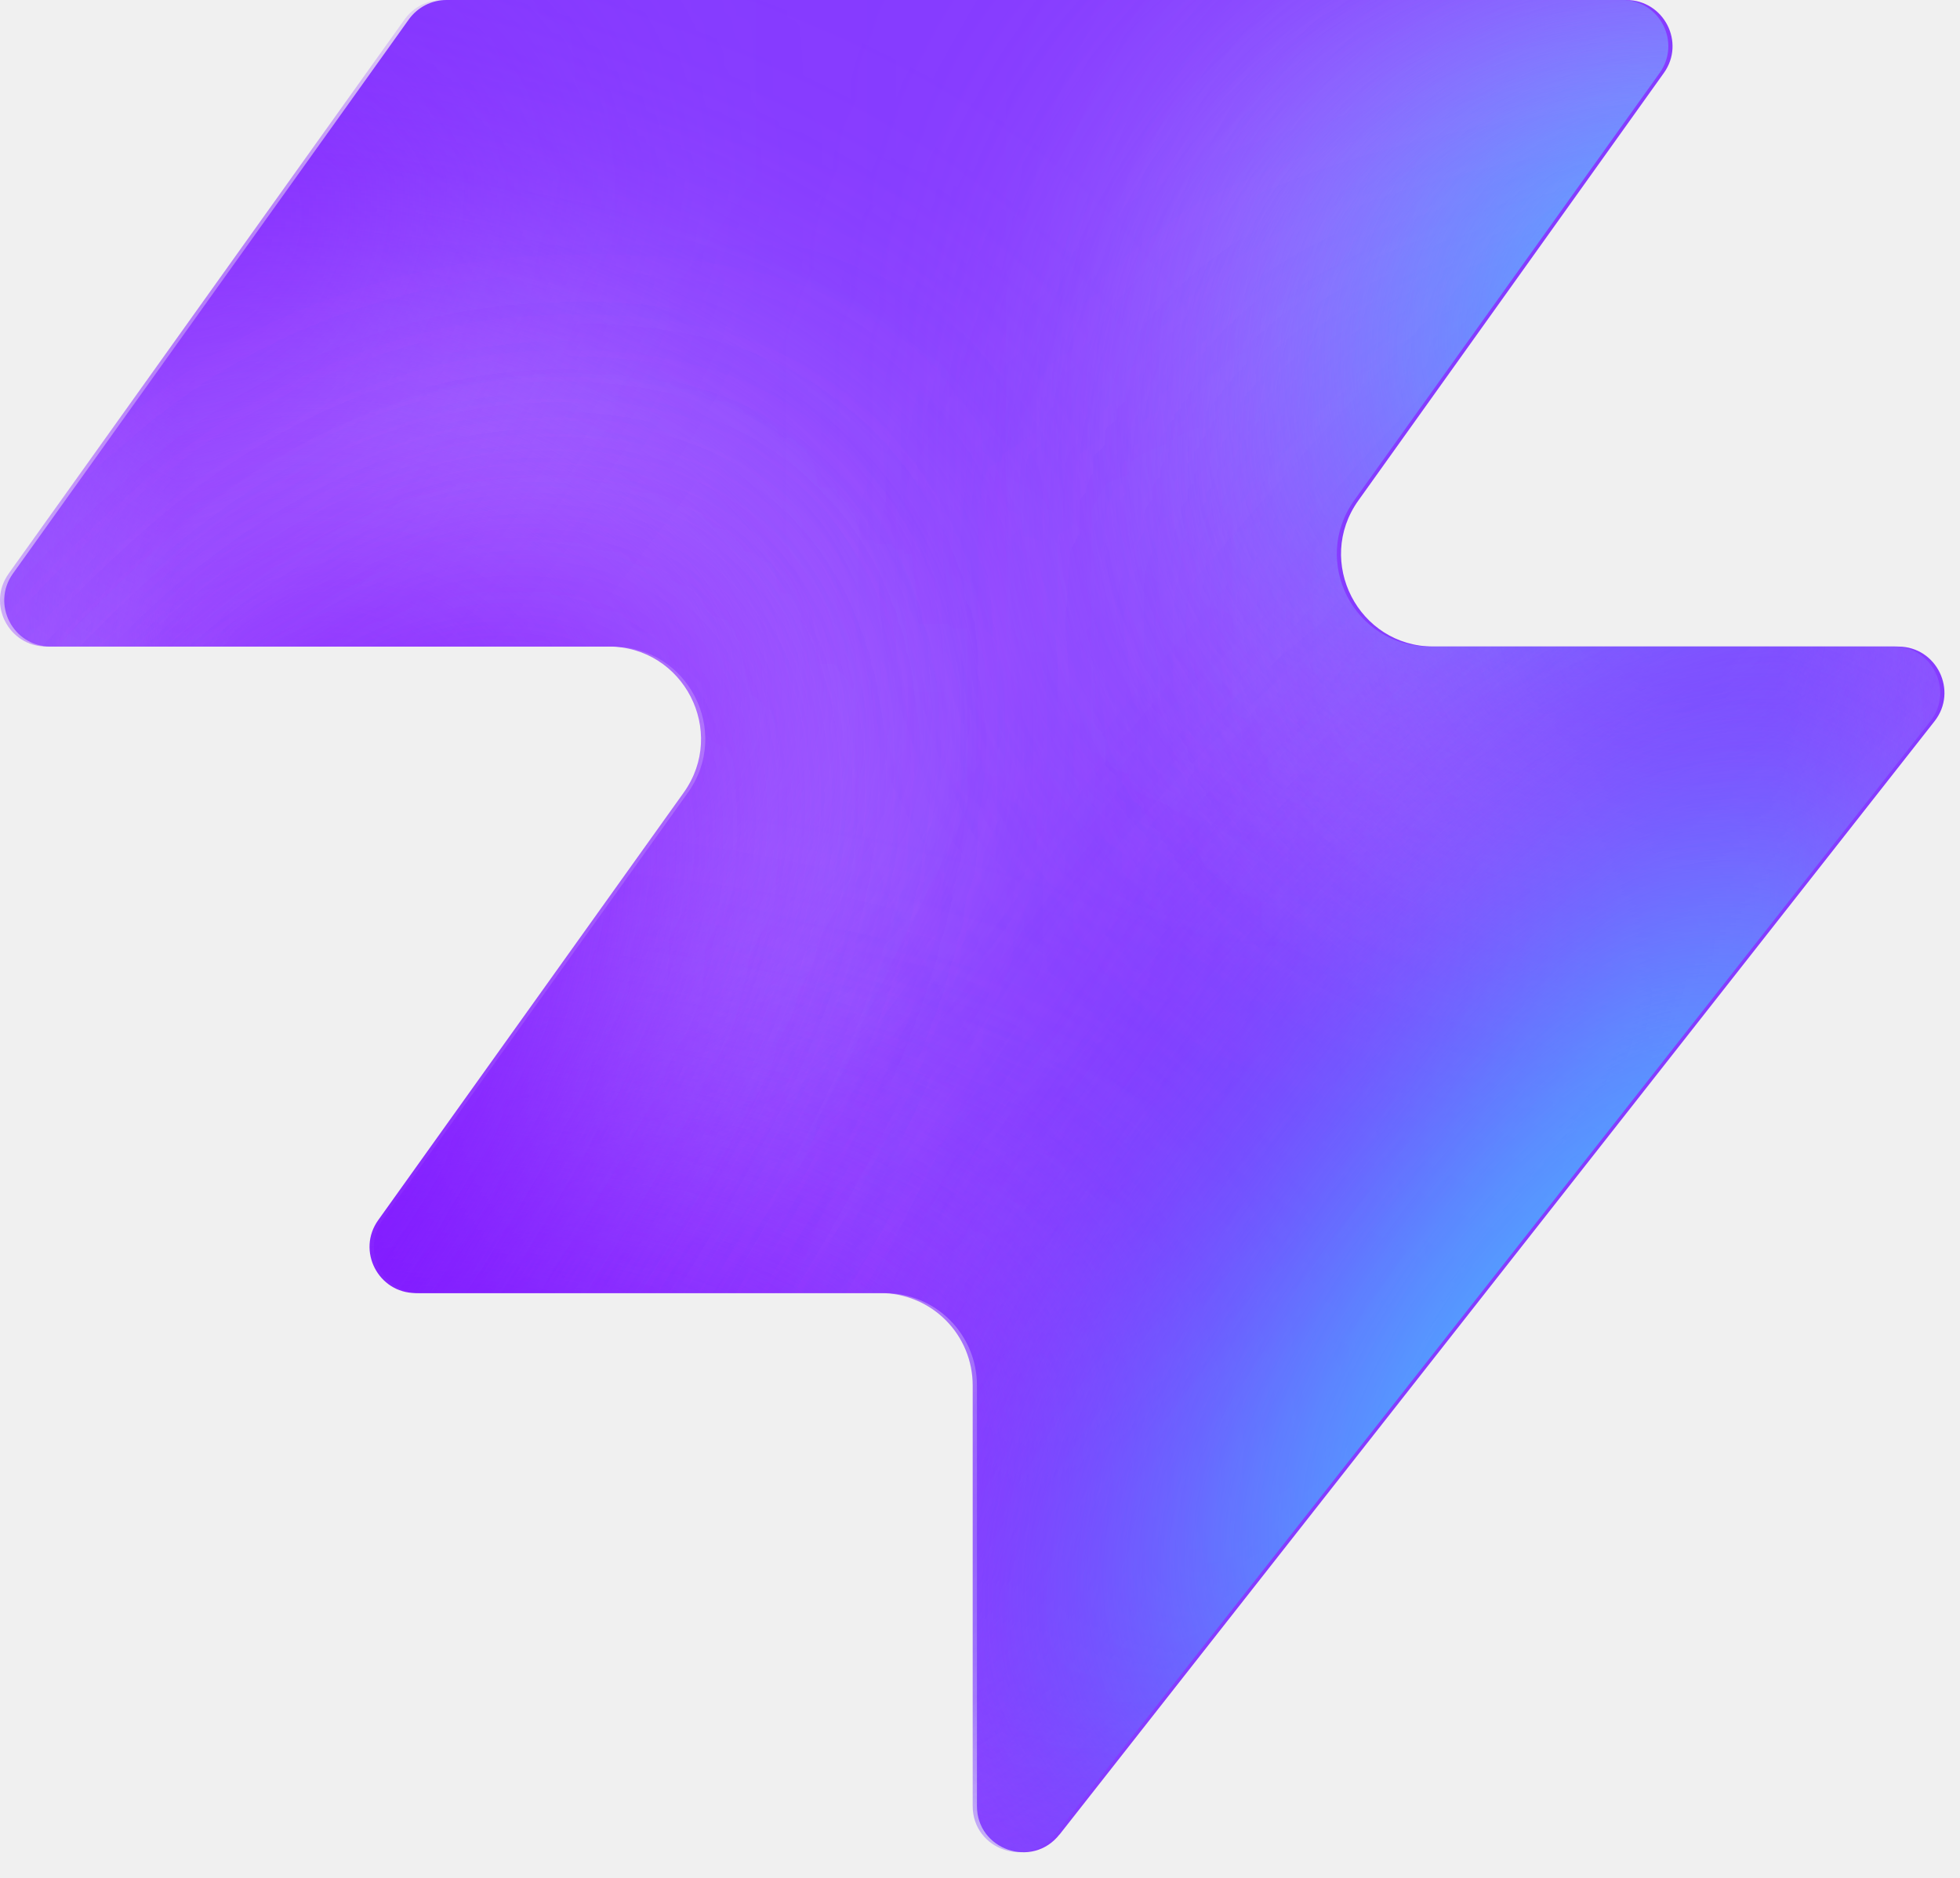
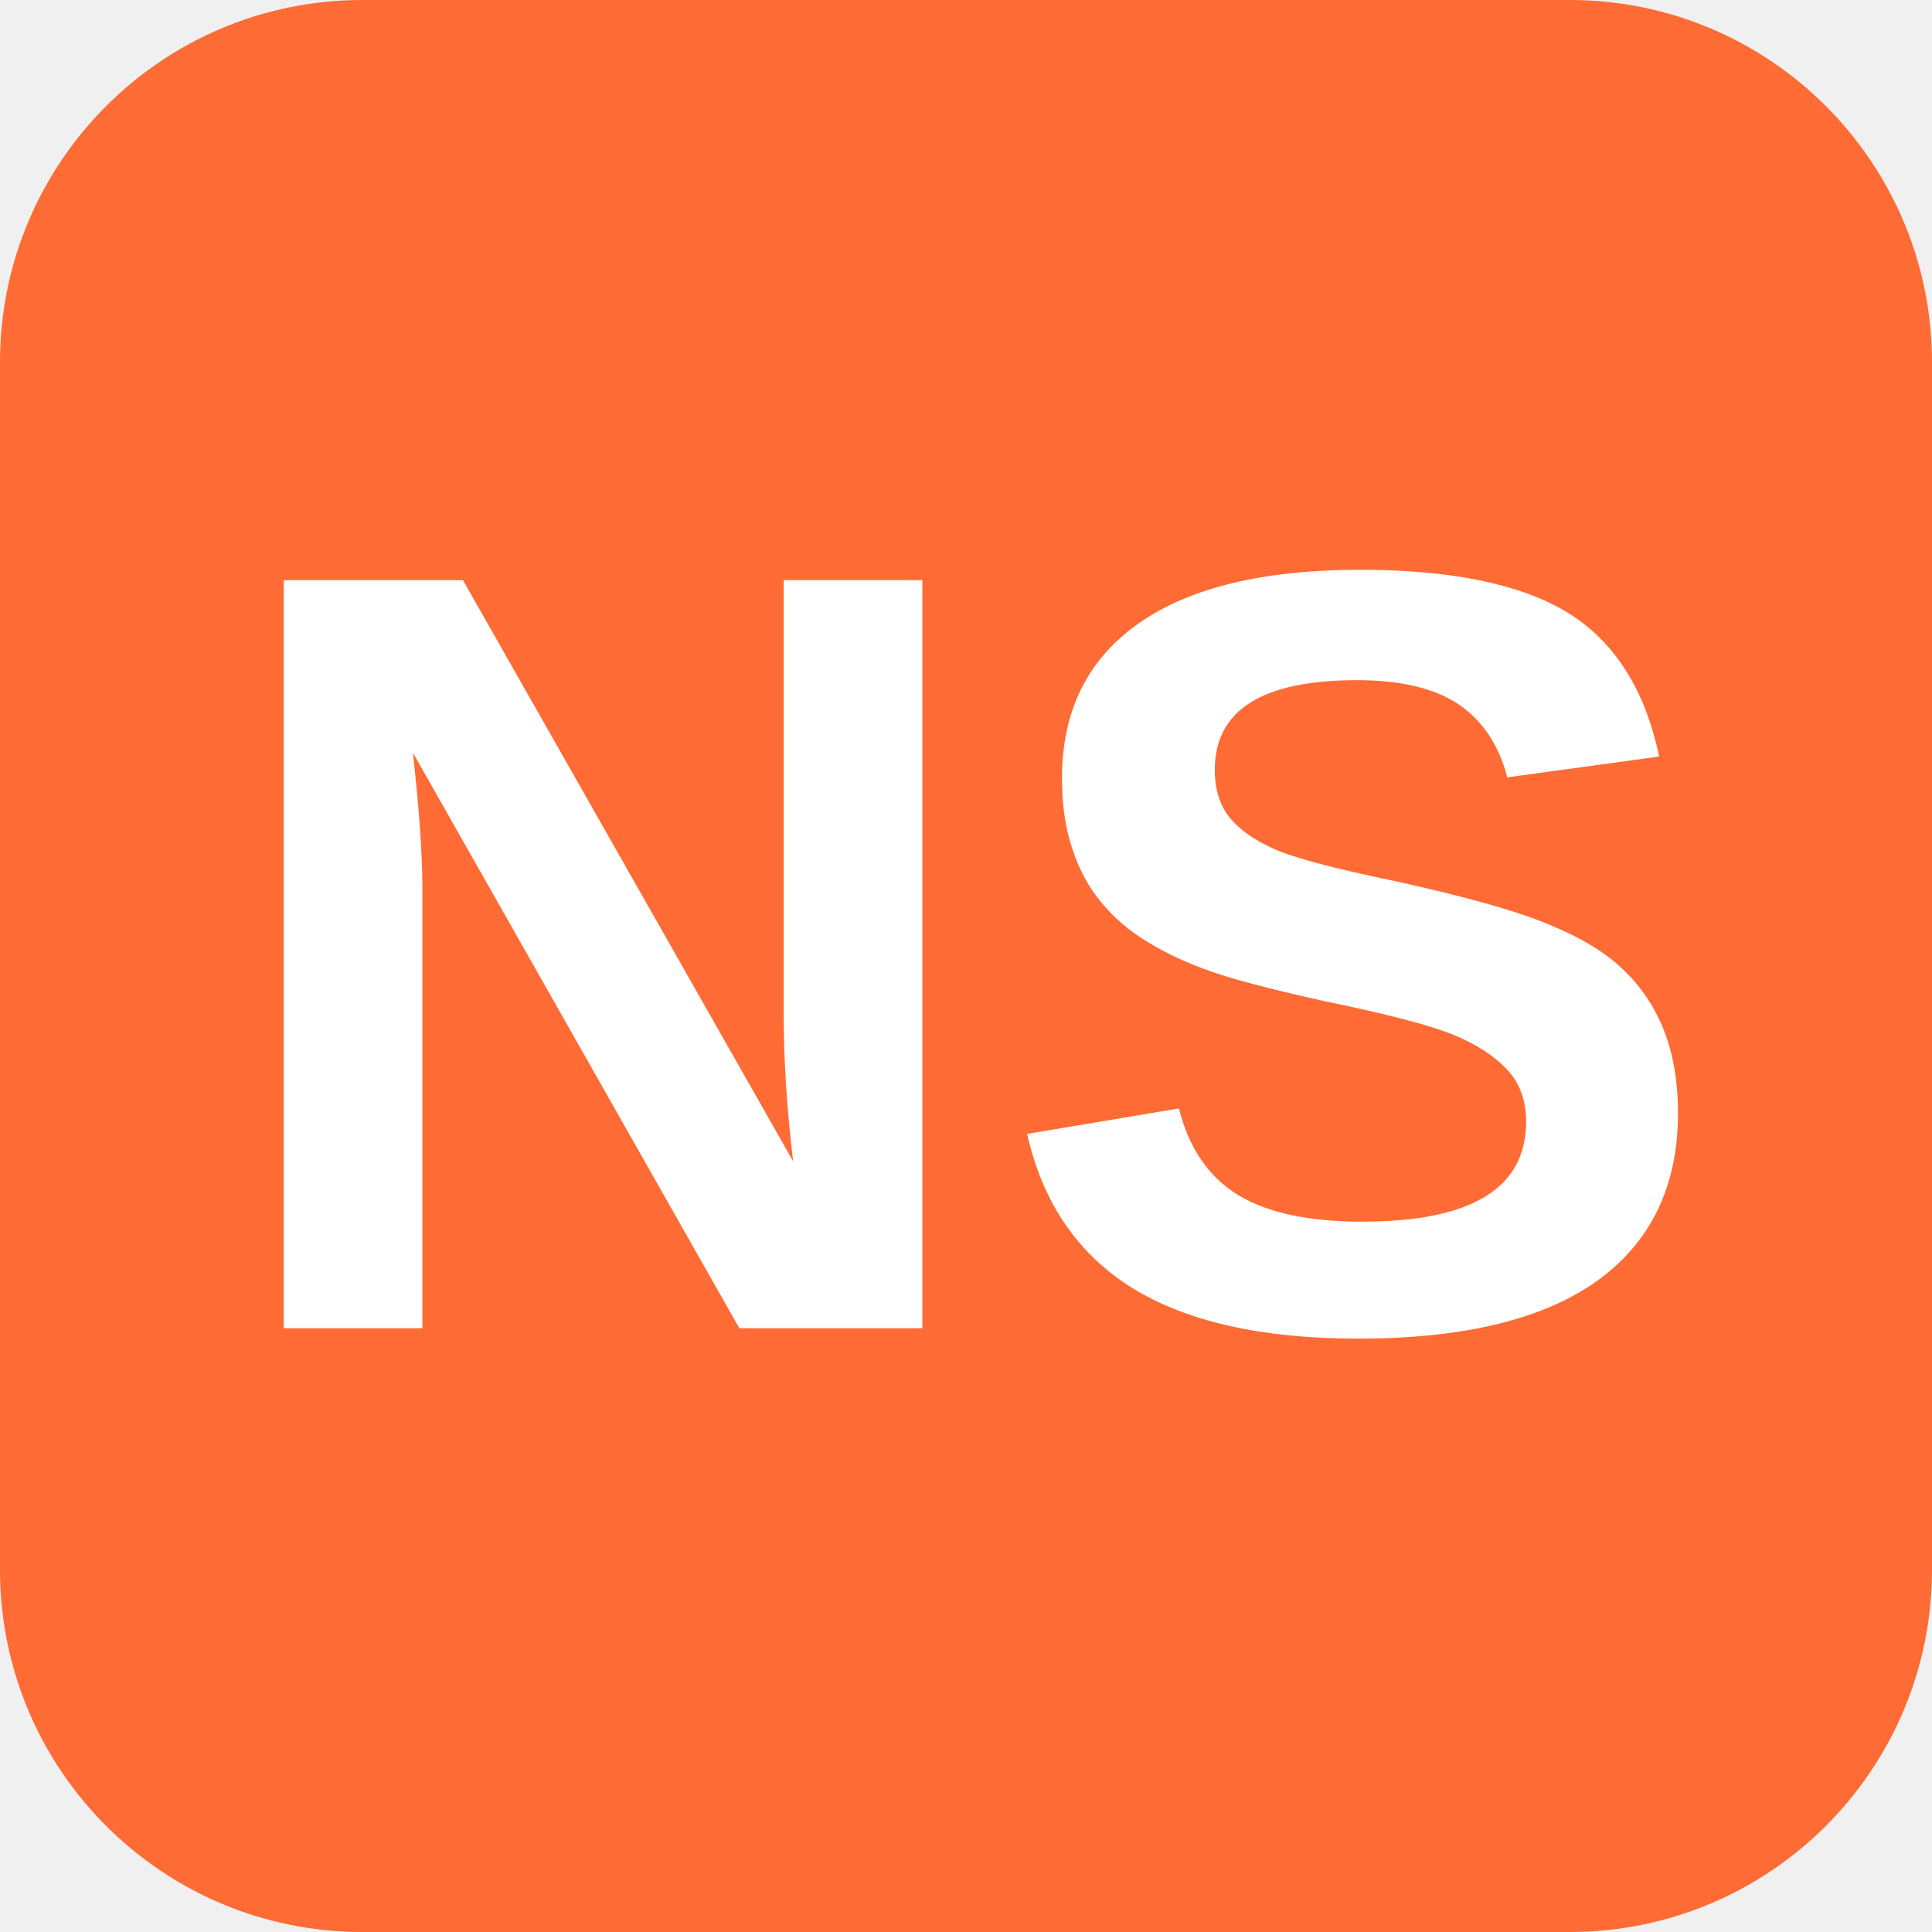
- <svg xmlns="http://www.w3.org/2000/svg" width="48" height="46" fill="none" viewBox="0 0 48 46">
-   <path fill="#863bff" d="M25.946 44.938c-.664.845-2.021.375-2.021-.698V33.937a2.26 2.26 0 0 0-2.262-2.262H10.287c-.92 0-1.456-1.04-.92-1.788l7.48-10.471c1.07-1.497 0-3.578-1.842-3.578H1.237c-.92 0-1.456-1.04-.92-1.788L10.013.474c.214-.297.556-.474.92-.474h28.894c.92 0 1.456 1.04.92 1.788l-7.48 10.471c-1.07 1.498 0 3.579 1.842 3.579h11.377c.943 0 1.473 1.088.89 1.83L25.947 44.94z" style="fill:#863bff;fill:color(display-p3 .525 .23 1);fill-opacity:1" />
-   <mask id="a" width="48" height="46" x="0" y="0" maskUnits="userSpaceOnUse" style="mask-type:alpha">
-     <path fill="#000" d="M25.842 44.938c-.664.844-2.021.375-2.021-.698V33.937a2.26 2.26 0 0 0-2.262-2.262H10.183c-.92 0-1.456-1.04-.92-1.788l7.48-10.471c1.07-1.498 0-3.579-1.842-3.579H1.133c-.92 0-1.456-1.04-.92-1.787L9.91.473c.214-.297.556-.474.92-.474h28.894c.92 0 1.456 1.04.92 1.788l-7.48 10.471c-1.07 1.498 0 3.578 1.842 3.578h11.377c.943 0 1.473 1.088.89 1.832L25.843 44.94z" style="fill:#000;fill-opacity:1" />
-   </mask>
-   <g mask="url(#a)">
-     <g filter="url(#b)">
-       <ellipse cx="5.508" cy="14.704" fill="#ede6ff" rx="5.508" ry="14.704" style="fill:#ede6ff;fill:color(display-p3 .927 .903 1);fill-opacity:1" transform="matrix(.00324 1 1 -.00324 -4.47 31.516)" />
-     </g>
-     <g filter="url(#c)">
-       <ellipse cx="10.399" cy="29.851" fill="#ede6ff" rx="10.399" ry="29.851" style="fill:#ede6ff;fill:color(display-p3 .927 .903 1);fill-opacity:1" transform="matrix(.00324 1 1 -.00324 -39.328 7.883)" />
-     </g>
-     <g filter="url(#d)">
-       <ellipse cx="5.508" cy="30.487" fill="#7e14ff" rx="5.508" ry="30.487" style="fill:#7e14ff;fill:color(display-p3 .492 .077 1);fill-opacity:1" transform="rotate(89.814 -25.913 -14.639)scale(1 -1)" />
-     </g>
-     <g filter="url(#e)">
-       <ellipse cx="5.508" cy="30.599" fill="#7e14ff" rx="5.508" ry="30.599" style="fill:#7e14ff;fill:color(display-p3 .492 .077 1);fill-opacity:1" transform="rotate(89.814 -32.644 -3.334)scale(1 -1)" />
-     </g>
-     <g filter="url(#f)">
-       <ellipse cx="5.508" cy="30.599" fill="#7e14ff" rx="5.508" ry="30.599" style="fill:#7e14ff;fill:color(display-p3 .492 .077 1);fill-opacity:1" transform="matrix(.00324 1 1 -.00324 -34.34 30.47)" />
-     </g>
-     <g filter="url(#g)">
-       <ellipse cx="14.072" cy="22.078" fill="#ede6ff" rx="14.072" ry="22.078" style="fill:#ede6ff;fill:color(display-p3 .927 .903 1);fill-opacity:1" transform="rotate(93.35 24.506 48.493)scale(-1 1)" />
-     </g>
-     <g filter="url(#h)">
-       <ellipse cx="3.47" cy="21.501" fill="#7e14ff" rx="3.47" ry="21.501" style="fill:#7e14ff;fill:color(display-p3 .492 .077 1);fill-opacity:1" transform="rotate(89.009 28.708 47.59)scale(-1 1)" />
-     </g>
-     <g filter="url(#i)">
-       <ellipse cx="3.47" cy="21.501" fill="#7e14ff" rx="3.47" ry="21.501" style="fill:#7e14ff;fill:color(display-p3 .492 .077 1);fill-opacity:1" transform="rotate(89.009 28.708 47.59)scale(-1 1)" />
-     </g>
-     <g filter="url(#j)">
-       <ellipse cx=".387" cy="8.972" fill="#7e14ff" rx="4.407" ry="29.108" style="fill:#7e14ff;fill:color(display-p3 .492 .077 1);fill-opacity:1" transform="rotate(39.51 .387 8.972)" />
-     </g>
-     <g filter="url(#k)">
-       <ellipse cx="47.523" cy="-6.092" fill="#7e14ff" rx="4.407" ry="29.108" style="fill:#7e14ff;fill:color(display-p3 .492 .077 1);fill-opacity:1" transform="rotate(37.892 47.523 -6.092)" />
-     </g>
-     <g filter="url(#l)">
-       <ellipse cx="41.412" cy="6.333" fill="#47bfff" rx="5.971" ry="9.665" style="fill:#47bfff;fill:color(display-p3 .28 .748 1);fill-opacity:1" transform="rotate(37.892 41.412 6.333)" />
-     </g>
-     <g filter="url(#m)">
-       <ellipse cx="-1.879" cy="38.332" fill="#7e14ff" rx="4.407" ry="29.108" style="fill:#7e14ff;fill:color(display-p3 .492 .077 1);fill-opacity:1" transform="rotate(37.892 -1.88 38.332)" />
-     </g>
-     <g filter="url(#n)">
-       <ellipse cx="-1.879" cy="38.332" fill="#7e14ff" rx="4.407" ry="29.108" style="fill:#7e14ff;fill:color(display-p3 .492 .077 1);fill-opacity:1" transform="rotate(37.892 -1.88 38.332)" />
-     </g>
-     <g filter="url(#o)">
-       <ellipse cx="35.651" cy="29.907" fill="#7e14ff" rx="4.407" ry="29.108" style="fill:#7e14ff;fill:color(display-p3 .492 .077 1);fill-opacity:1" transform="rotate(37.892 35.651 29.907)" />
-     </g>
-     <g filter="url(#p)">
-       <ellipse cx="38.418" cy="32.4" fill="#47bfff" rx="5.971" ry="15.297" style="fill:#47bfff;fill:color(display-p3 .28 .748 1);fill-opacity:1" transform="rotate(37.892 38.418 32.4)" />
-     </g>
-   </g>
-   <defs>
-     <filter id="b" width="60.045" height="41.654" x="-19.77" y="16.149" color-interpolation-filters="sRGB" filterUnits="userSpaceOnUse">
-       <feFlood flood-opacity="0" result="BackgroundImageFix" />
-       <feBlend in="SourceGraphic" in2="BackgroundImageFix" result="shape" />
-       <feGaussianBlur result="effect1_foregroundBlur_2002_17158" stdDeviation="7.659" />
-     </filter>
-     <filter id="c" width="90.34" height="51.437" x="-54.613" y="-7.533" color-interpolation-filters="sRGB" filterUnits="userSpaceOnUse">
-       <feFlood flood-opacity="0" result="BackgroundImageFix" />
-       <feBlend in="SourceGraphic" in2="BackgroundImageFix" result="shape" />
-       <feGaussianBlur result="effect1_foregroundBlur_2002_17158" stdDeviation="7.659" />
-     </filter>
-     <filter id="d" width="79.355" height="29.4" x="-49.64" y="2.03" color-interpolation-filters="sRGB" filterUnits="userSpaceOnUse">
-       <feFlood flood-opacity="0" result="BackgroundImageFix" />
-       <feBlend in="SourceGraphic" in2="BackgroundImageFix" result="shape" />
-       <feGaussianBlur result="effect1_foregroundBlur_2002_17158" stdDeviation="4.596" />
-     </filter>
-     <filter id="e" width="79.579" height="29.4" x="-45.045" y="20.029" color-interpolation-filters="sRGB" filterUnits="userSpaceOnUse">
-       <feFlood flood-opacity="0" result="BackgroundImageFix" />
-       <feBlend in="SourceGraphic" in2="BackgroundImageFix" result="shape" />
-       <feGaussianBlur result="effect1_foregroundBlur_2002_17158" stdDeviation="4.596" />
-     </filter>
-     <filter id="f" width="79.579" height="29.4" x="-43.513" y="21.178" color-interpolation-filters="sRGB" filterUnits="userSpaceOnUse">
-       <feFlood flood-opacity="0" result="BackgroundImageFix" />
-       <feBlend in="SourceGraphic" in2="BackgroundImageFix" result="shape" />
-       <feGaussianBlur result="effect1_foregroundBlur_2002_17158" stdDeviation="4.596" />
-     </filter>
-     <filter id="g" width="74.749" height="58.852" x="15.756" y="-17.901" color-interpolation-filters="sRGB" filterUnits="userSpaceOnUse">
-       <feFlood flood-opacity="0" result="BackgroundImageFix" />
-       <feBlend in="SourceGraphic" in2="BackgroundImageFix" result="shape" />
-       <feGaussianBlur result="effect1_foregroundBlur_2002_17158" stdDeviation="7.659" />
-     </filter>
-     <filter id="h" width="61.377" height="25.362" x="23.548" y="2.284" color-interpolation-filters="sRGB" filterUnits="userSpaceOnUse">
-       <feFlood flood-opacity="0" result="BackgroundImageFix" />
-       <feBlend in="SourceGraphic" in2="BackgroundImageFix" result="shape" />
-       <feGaussianBlur result="effect1_foregroundBlur_2002_17158" stdDeviation="4.596" />
-     </filter>
-     <filter id="i" width="61.377" height="25.362" x="23.548" y="2.284" color-interpolation-filters="sRGB" filterUnits="userSpaceOnUse">
-       <feFlood flood-opacity="0" result="BackgroundImageFix" />
-       <feBlend in="SourceGraphic" in2="BackgroundImageFix" result="shape" />
-       <feGaussianBlur result="effect1_foregroundBlur_2002_17158" stdDeviation="4.596" />
-     </filter>
-     <filter id="j" width="56.045" height="63.649" x="-27.636" y="-22.853" color-interpolation-filters="sRGB" filterUnits="userSpaceOnUse">
-       <feFlood flood-opacity="0" result="BackgroundImageFix" />
-       <feBlend in="SourceGraphic" in2="BackgroundImageFix" result="shape" />
-       <feGaussianBlur result="effect1_foregroundBlur_2002_17158" stdDeviation="4.596" />
-     </filter>
-     <filter id="k" width="54.814" height="64.646" x="20.116" y="-38.415" color-interpolation-filters="sRGB" filterUnits="userSpaceOnUse">
-       <feFlood flood-opacity="0" result="BackgroundImageFix" />
-       <feBlend in="SourceGraphic" in2="BackgroundImageFix" result="shape" />
-       <feGaussianBlur result="effect1_foregroundBlur_2002_17158" stdDeviation="4.596" />
-     </filter>
-     <filter id="l" width="33.541" height="35.313" x="24.641" y="-11.323" color-interpolation-filters="sRGB" filterUnits="userSpaceOnUse">
-       <feFlood flood-opacity="0" result="BackgroundImageFix" />
-       <feBlend in="SourceGraphic" in2="BackgroundImageFix" result="shape" />
-       <feGaussianBlur result="effect1_foregroundBlur_2002_17158" stdDeviation="4.596" />
-     </filter>
-     <filter id="m" width="54.814" height="64.646" x="-29.286" y="6.009" color-interpolation-filters="sRGB" filterUnits="userSpaceOnUse">
-       <feFlood flood-opacity="0" result="BackgroundImageFix" />
-       <feBlend in="SourceGraphic" in2="BackgroundImageFix" result="shape" />
-       <feGaussianBlur result="effect1_foregroundBlur_2002_17158" stdDeviation="4.596" />
-     </filter>
-     <filter id="n" width="54.814" height="64.646" x="-29.286" y="6.009" color-interpolation-filters="sRGB" filterUnits="userSpaceOnUse">
-       <feFlood flood-opacity="0" result="BackgroundImageFix" />
-       <feBlend in="SourceGraphic" in2="BackgroundImageFix" result="shape" />
-       <feGaussianBlur result="effect1_foregroundBlur_2002_17158" stdDeviation="4.596" />
-     </filter>
-     <filter id="o" width="54.814" height="64.646" x="8.244" y="-2.416" color-interpolation-filters="sRGB" filterUnits="userSpaceOnUse">
-       <feFlood flood-opacity="0" result="BackgroundImageFix" />
-       <feBlend in="SourceGraphic" in2="BackgroundImageFix" result="shape" />
-       <feGaussianBlur result="effect1_foregroundBlur_2002_17158" stdDeviation="4.596" />
-     </filter>
-     <filter id="p" width="39.409" height="43.623" x="18.713" y="10.588" color-interpolation-filters="sRGB" filterUnits="userSpaceOnUse">
-       <feFlood flood-opacity="0" result="BackgroundImageFix" />
-       <feBlend in="SourceGraphic" in2="BackgroundImageFix" result="shape" />
-       <feGaussianBlur result="effect1_foregroundBlur_2002_17158" stdDeviation="4.596" />
-     </filter>
-   </defs>
+ <svg xmlns="http://www.w3.org/2000/svg" viewBox="0 0 32 32">
+   <rect width="32" height="32" rx="6" fill="#ff6b35" />
+   <text x="16" y="22" font-size="18" font-weight="bold" fill="white" text-anchor="middle" font-family="Arial">NS</text>
</svg>
